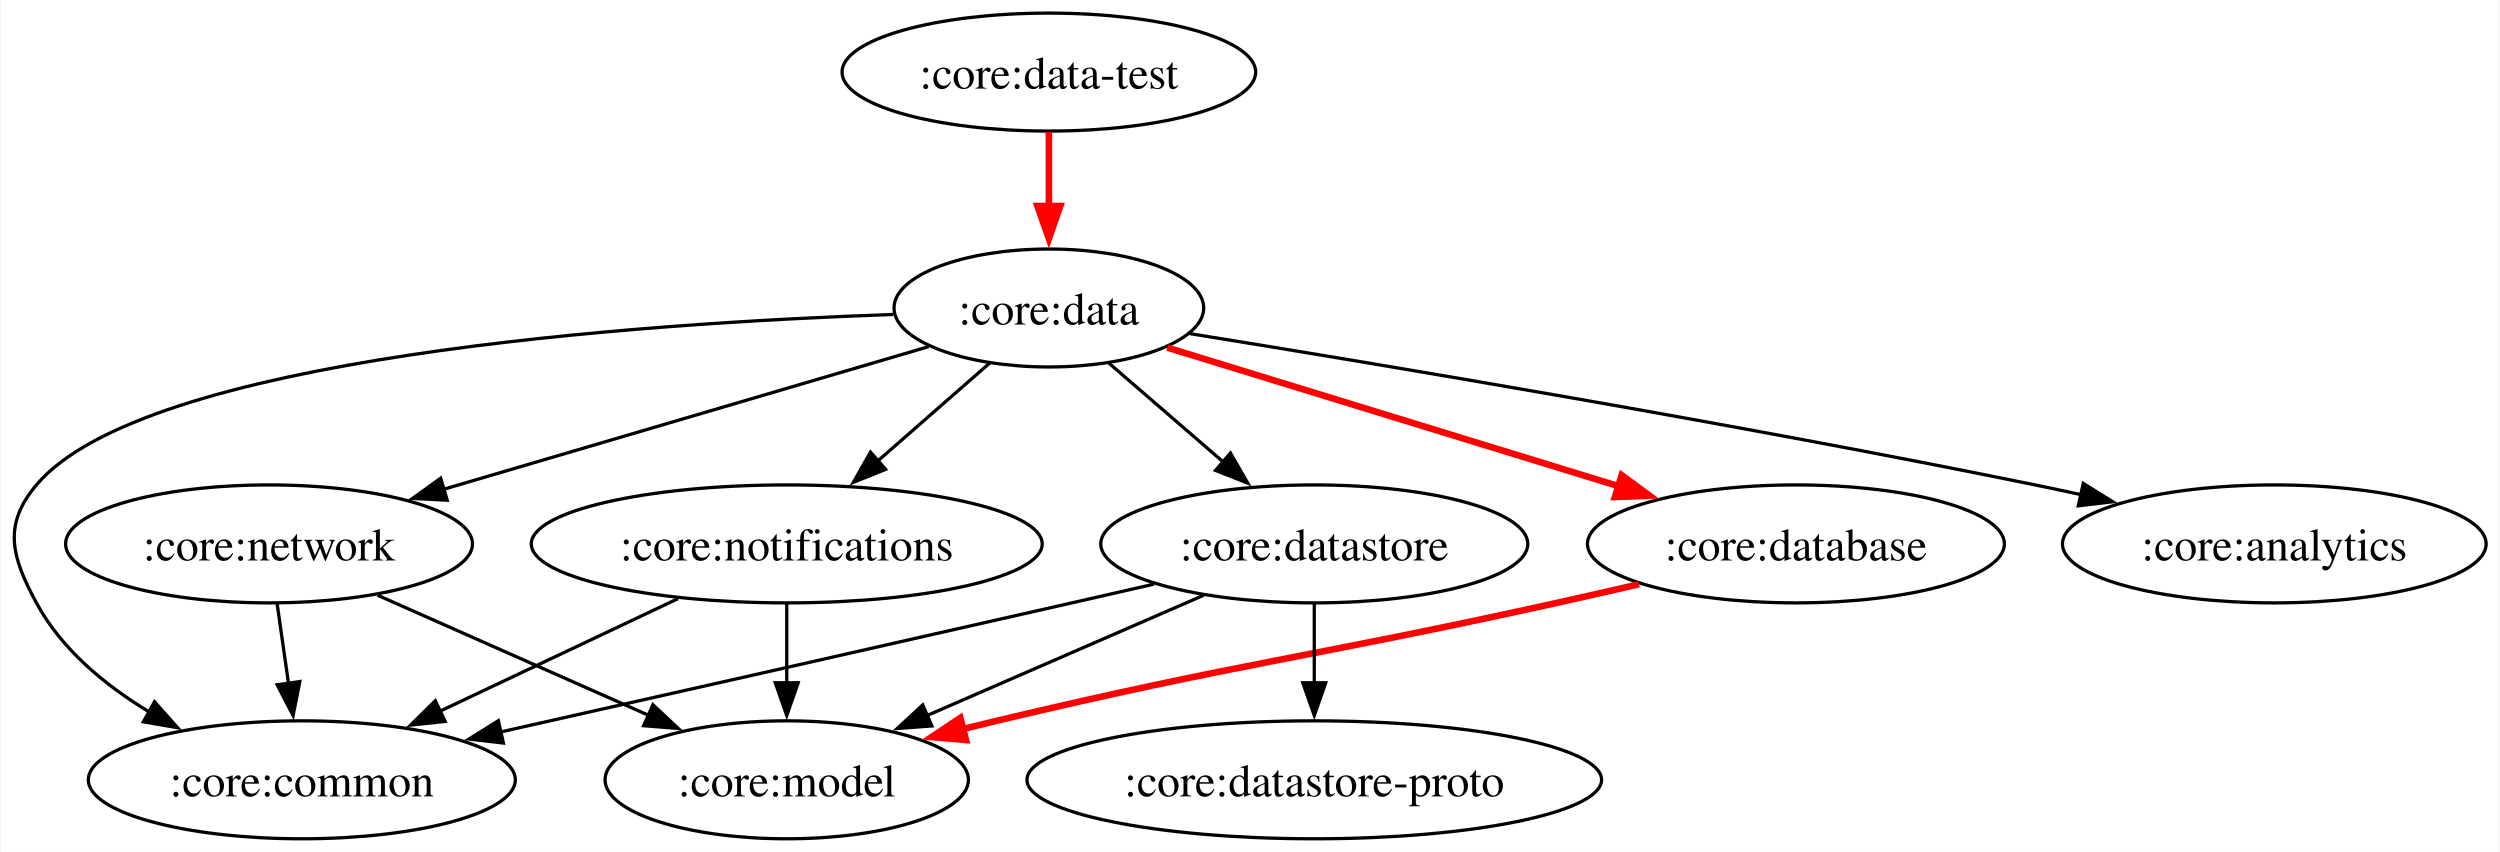
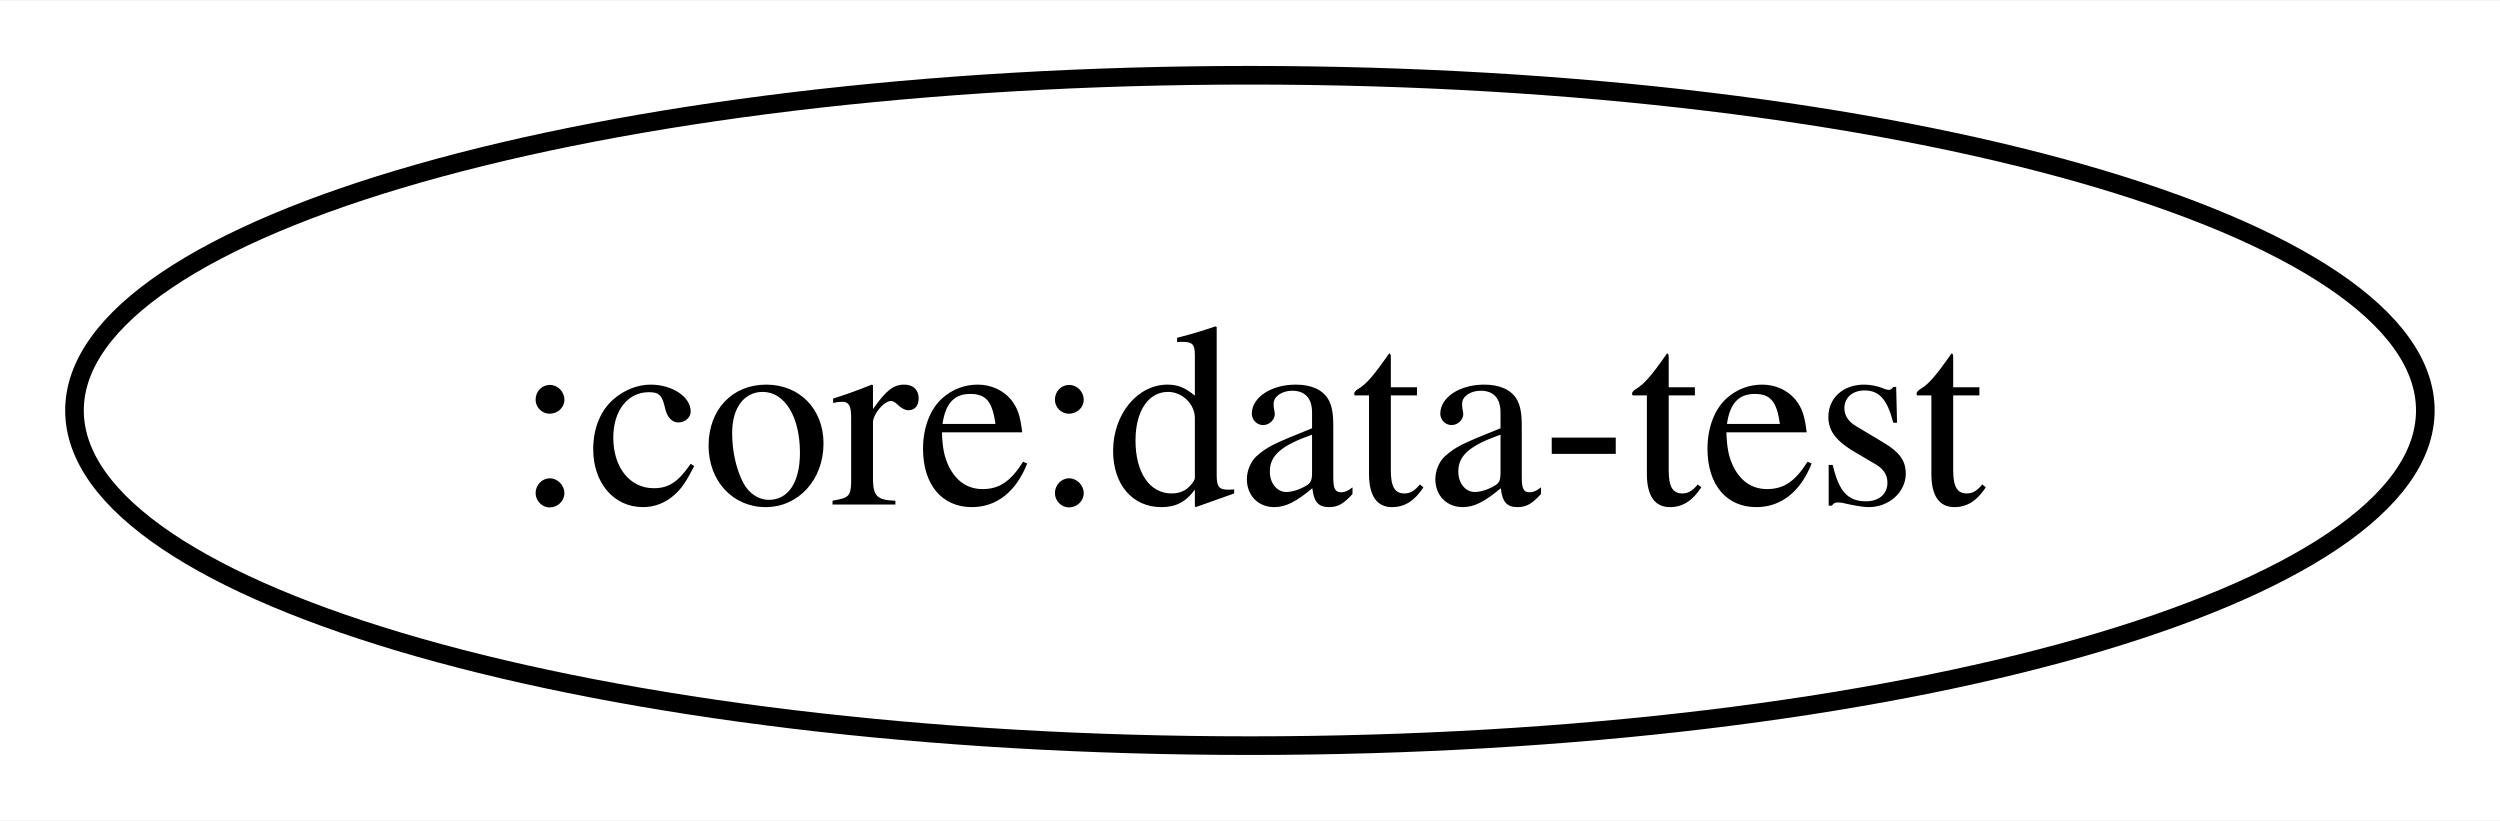
- <svg xmlns="http://www.w3.org/2000/svg" width="763pt" height="260pt" viewBox="0 0 762.55 260">
+ <svg xmlns="http://www.w3.org/2000/svg" width="134pt" height="44pt" viewBox="0 0 134.25 44">
  <g class="graph">
-     <path fill="#fff" d="M0 260V0h762.55v260z" />
-     <g class="node" transform="translate(4 256)">
-       <ellipse cx="315.89" cy="-234" fill="none" stroke="#000" rx="63.12" ry="18" />
-       <text x="315.89" y="-228.95" font-family="Times,serif" font-size="14" text-anchor="middle">:core:data-test</text>
-     </g>
-     <g class="node" transform="translate(4 256)">
-       <ellipse cx="315.89" cy="-162" fill="none" stroke="#000" rx="47.26" ry="18" />
-       <text x="315.89" y="-156.95" font-family="Times,serif" font-size="14" text-anchor="middle">:core:data</text>
-     </g>
-     <g stroke="red" stroke-width="2" class="edge">
-       <path fill="none" d="M319.89 40.3v24.16" />
-       <path fill="red" d="m323.39 62.87-3.5 10-3.5-10z" />
-     </g>
-     <g class="node" transform="translate(4 256)">
-       <ellipse cx="87.89" cy="-18" fill="none" stroke="#000" rx="65.17" ry="18" />
-       <text x="87.89" y="-12.95" font-family="Times,serif" font-size="14" text-anchor="middle">:core:common</text>
-     </g>
-     <g stroke="#000" class="edge">
-       <path fill="none" d="M272.42 95.97C194.25 98.69 43.78 108.99 10.89 148c-10.31 12.23-7.61 21.93 0 36 7.65 14.16 20.92 25.14 34.52 33.34" />
-       <path d="m46.93 214.18 7.04 7.91-10.44-1.79z" />
-     </g>
-     <g class="node" transform="translate(4 256)">
-       <ellipse cx="543.89" cy="-90" fill="none" stroke="#000" rx="63.63" ry="18" />
-       <text x="543.89" y="-84.95" font-family="Times,serif" font-size="14" text-anchor="middle">:core:database</text>
-     </g>
-     <g stroke="red" stroke-width="2" class="edge">
-       <path fill="none" d="M356.02 106.09c37.54 11.53 96.66 29.68 139.36 42.79" />
-       <path fill="red" d="m494.71 145.01 8.53 6.28-10.59.41z" />
-     </g>
-     <g class="node" transform="translate(4 256)">
-       <ellipse cx="396.89" cy="-90" fill="none" stroke="#000" rx="65.17" ry="18" />
-       <text x="396.89" y="-84.95" font-family="Times,serif" font-size="14" text-anchor="middle">:core:datastore</text>
-     </g>
-     <g stroke="#000" class="edge">
-       <path fill="none" d="M338.27 110.88c10.34 8.94 23.46 20.27 35.01 30.26" />
-       <path d="m375.31 138.27 5.28 9.19-9.85-3.89z" />
-     </g>
-     <g class="node" transform="translate(4 256)">
-       <ellipse cx="77.89" cy="-90" fill="none" stroke="#000" rx="62.1" ry="18" />
-       <text x="77.89" y="-84.95" font-family="Times,serif" font-size="14" text-anchor="middle">:core:network</text>
-     </g>
-     <g stroke="#000" class="edge">
-       <path fill="none" d="M283.22 105.78c-39.54 11.64-102.89 30.27-147.96 43.52" />
-       <path d="m136.26 152.66-10.58-.54 8.6-6.18z" />
-     </g>
-     <g class="node" transform="translate(4 256)">
-       <ellipse cx="689.89" cy="-90" fill="none" stroke="#000" rx="64.66" ry="18" />
-       <text x="689.89" y="-84.95" font-family="Times,serif" font-size="14" text-anchor="middle">:core:analytics</text>
-     </g>
-     <g stroke="#000" class="edge">
-       <path fill="none" d="M362.9 101.82c58.54 9.45 166.49 27.49 257.99 46.18 4.59.94 9.33 1.95 14.09 2.99" />
-       <path d="m635.59 147.54 9 5.6-10.52 1.23z" />
-     </g>
-     <g class="node" transform="translate(4 256)">
-       <ellipse cx="235.89" cy="-90" fill="none" stroke="#000" rx="77.97" ry="18" />
-       <text x="235.89" y="-84.95" font-family="Times,serif" font-size="14" text-anchor="middle">:core:notifications</text>
-     </g>
-     <g stroke="#000" class="edge">
-       <path fill="none" d="M301.74 110.88c-10.04 8.79-22.73 19.89-34 29.75" />
-       <path d="m270.06 143.25-9.83 3.96 5.22-9.22z" />
-     </g>
-     <g class="node" transform="translate(4 256)">
-       <ellipse cx="235.89" cy="-18" fill="none" stroke="#000" rx="55.45" ry="18" />
-       <text x="235.89" y="-12.95" font-family="Times,serif" font-size="14" text-anchor="middle">:core:model</text>
-     </g>
-     <g stroke="red" stroke-width="2" class="edge">
-       <path fill="none" d="M500.02 178.3c-8.37 1.93-17 3.9-25.13 5.7-75.83 16.81-95.44 18.02-171 36-3.81.91-7.73 1.87-11.68 2.86" />
-       <path fill="red" d="m294.61 225.86-10.55-.9 8.81-5.88z" />
-     </g>
-     <g stroke="#000" class="edge">
-       <path fill="none" d="M351.94 178.28c-8.36 1.91-16.95 3.88-25.05 5.72-59.27 13.49-126.99 28.75-174.46 39.42" />
-       <path d="m153.42 226.78-10.53-1.22 8.99-5.61z" />
-     </g>
-     <g stroke="#000" class="edge">
-       <path fill="none" d="M367.14 181.67c-24.56 10.68-57.99 25.22-84.43 36.71" />
-       <path d="m284.18 221.56-10.57.78 7.78-7.2z" />
-     </g>
-     <g class="node" transform="translate(4 256)">
-       <ellipse cx="396.89" cy="-18" fill="none" stroke="#000" rx="87.69" ry="18" />
-       <text x="396.89" y="-12.95" font-family="Times,serif" font-size="14" text-anchor="middle">:core:datastore-proto</text>
-     </g>
-     <g stroke="#000" class="edge">
-       <path fill="none" d="M400.89 184.3v24.16" />
-       <path d="m404.39 208.38-3.5 10-3.5-10z" />
-     </g>
-     <g stroke="#000" class="edge">
-       <path fill="none" d="M84.36 184.3c1.06 7.38 2.31 16.18 3.49 24.45" />
-       <path d="m91.28 208-2.05 10.4-4.88-9.41z" />
-     </g>
-     <g stroke="#000" class="edge">
-       <path fill="none" d="M115.01 181.67c24.1 10.68 56.91 25.22 82.86 36.71" />
-       <path d="m199.05 215.08 7.73 7.25-10.57-.85z" />
-     </g>
-     <g stroke="#000" class="edge">
-       <path fill="none" d="M206.68 182.71c-21.51 10.17-49.7 23.5-72.76 34.41" />
-       <path d="m135.63 220.18-10.54 1.12 7.55-7.44z" />
-     </g>
-     <g stroke="#000" class="edge">
-       <path fill="none" d="M239.89 184.3v24.16" />
-       <path d="m243.39 208.38-3.5 10-3.5-10z" />
+     <path fill="#fff" d="M0 44V0h134.25v44z" />
+     <g class="node" transform="translate(4 40)">
+       <ellipse cx="63.12" cy="-18" fill="none" stroke="#000" rx="63.12" ry="18" />
+       <text x="63.12" y="-12.95" font-family="Times,serif" font-size="14" text-anchor="middle">:core:data-test</text>
    </g>
  </g>
</svg>
